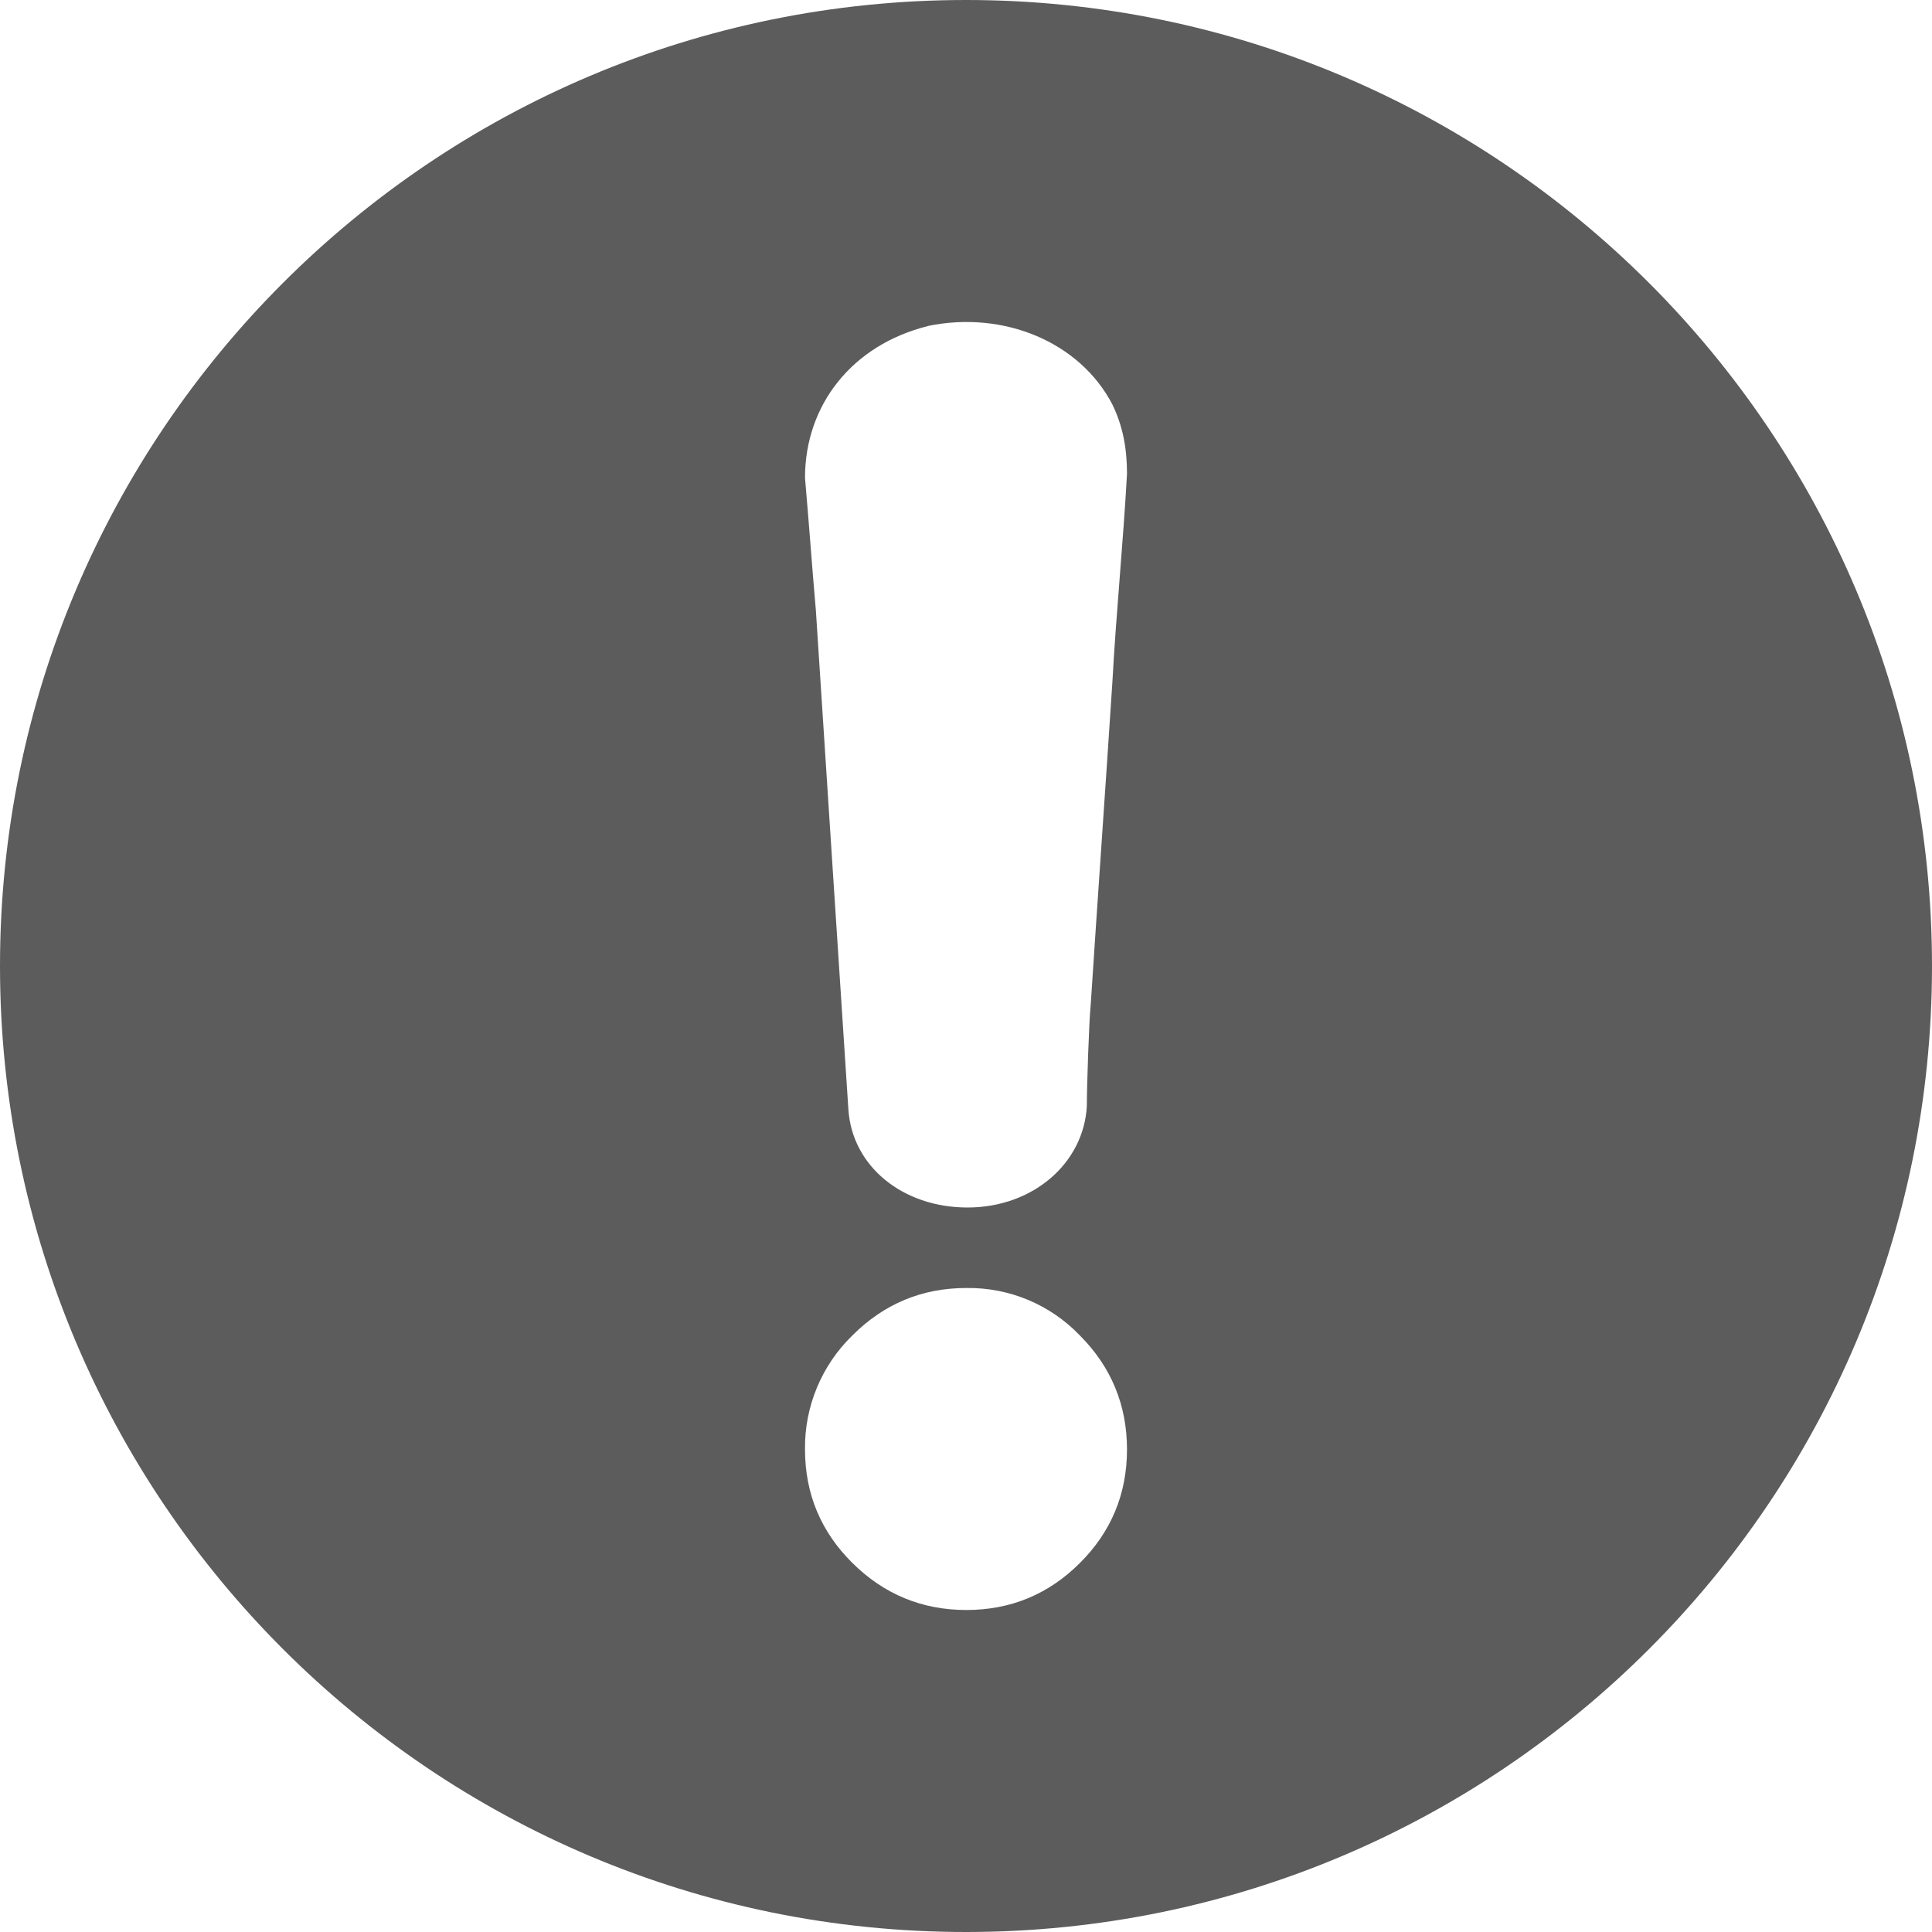
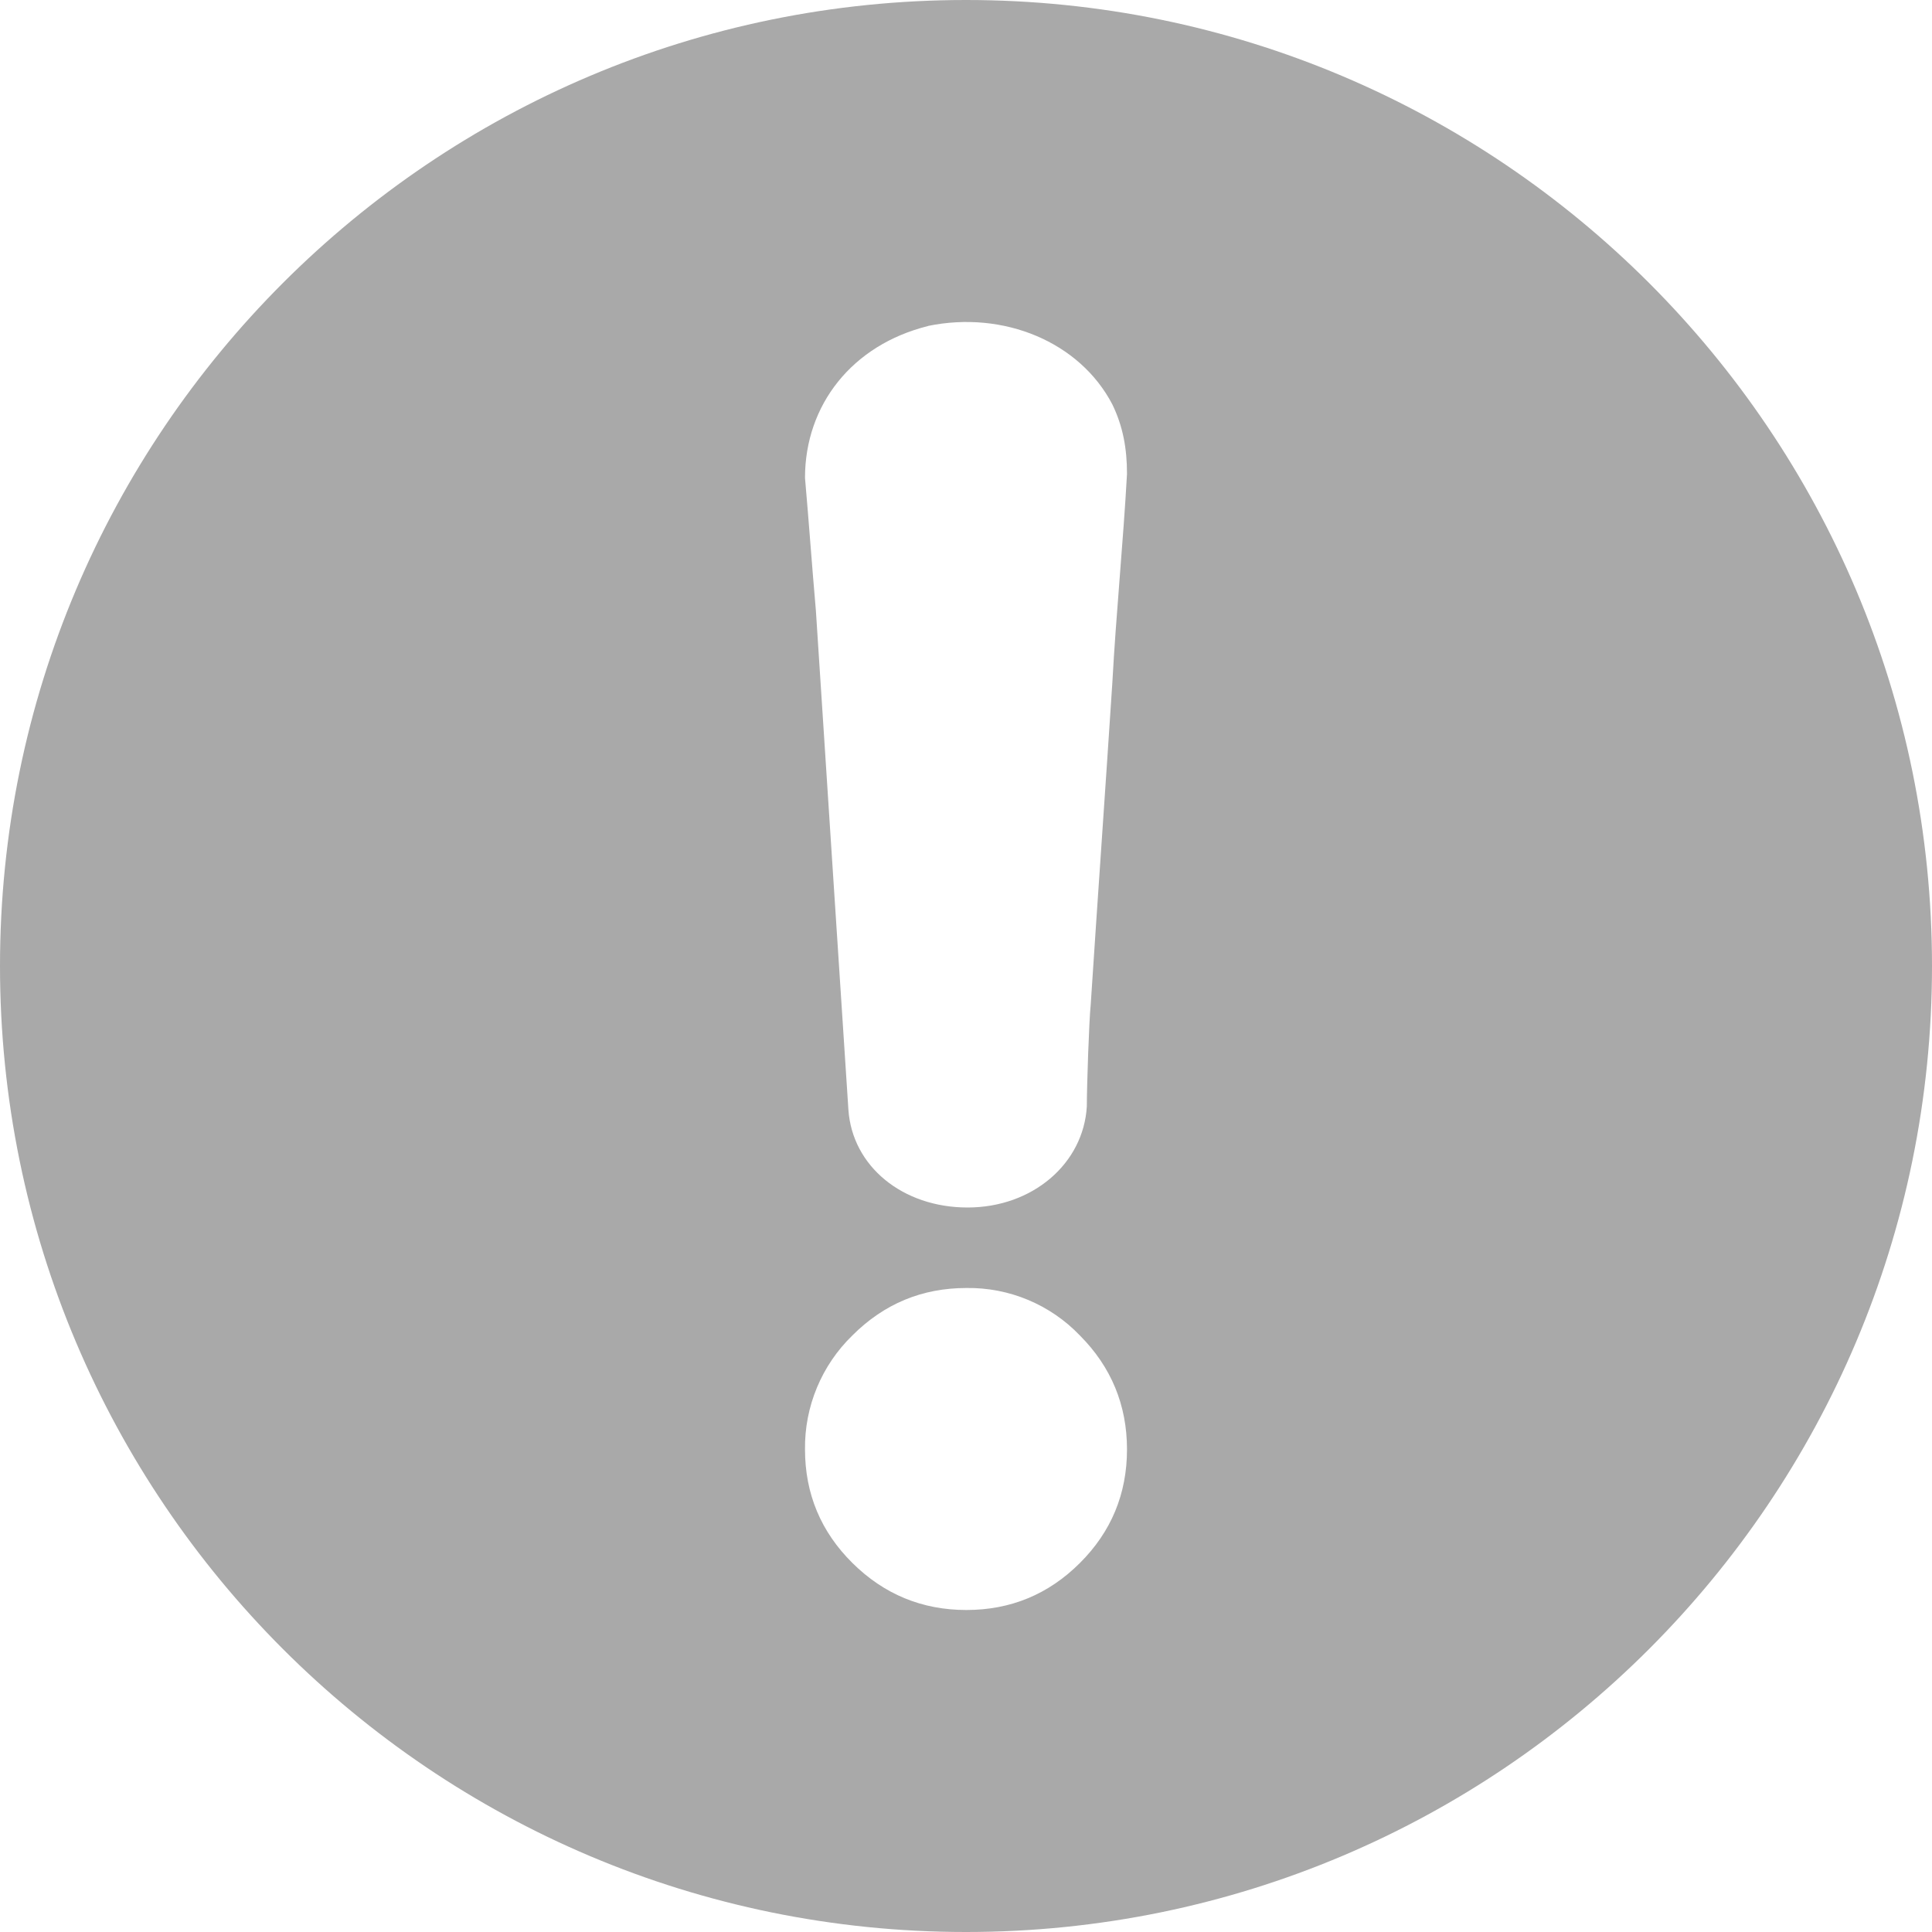
<svg xmlns="http://www.w3.org/2000/svg" width="24" height="24" viewBox="0 0 24 24">
-   <path fill="#5C5C5C" d="M12 24C5.373 24 0 18.627 0 12S5.373 0 12 0s12 5.373 12 12-5.373 12-12 12zm1.414-4.583c.39-.388.586-.86.586-1.412 0-.55-.196-1.025-.586-1.416a1.912 1.912 0 0 0-1.41-.589c-.548 0-1.021.195-1.415.589A1.94 1.94 0 0 0 10 18.005c0 .552.198 1.024.59 1.412.393.389.866.583 1.414.583.55 0 1.02-.194 1.41-.583zM11.529 4.05C10.586 4.284 10 5.03 10 5.936c.048.546.087 1.1.135 1.646.134 2.08.269 4.12.404 6.201.047.705.673 1.217 1.48 1.217.809 0 1.442-.546 1.482-1.258 0-.249.028-1.075.048-1.259.087-1.334.182-2.668.269-4.003.047-.864.134-1.728.182-2.592 0-.311-.048-.588-.182-.864-.404-.775-1.347-1.169-2.29-.975z" />
+   <path fill="darkgrey" d="M12 24C5.373 24 0 18.627 0 12S5.373 0 12 0s12 5.373 12 12-5.373 12-12 12zm1.414-4.583c.39-.388.586-.86.586-1.412 0-.55-.196-1.025-.586-1.416a1.912 1.912 0 0 0-1.41-.589c-.548 0-1.021.195-1.415.589A1.94 1.94 0 0 0 10 18.005c0 .552.198 1.024.59 1.412.393.389.866.583 1.414.583.55 0 1.02-.194 1.41-.583zM11.529 4.05C10.586 4.284 10 5.03 10 5.936c.048.546.087 1.1.135 1.646.134 2.08.269 4.12.404 6.201.047.705.673 1.217 1.48 1.217.809 0 1.442-.546 1.482-1.258 0-.249.028-1.075.048-1.259.087-1.334.182-2.668.269-4.003.047-.864.134-1.728.182-2.592 0-.311-.048-.588-.182-.864-.404-.775-1.347-1.169-2.29-.975z" />
</svg>
